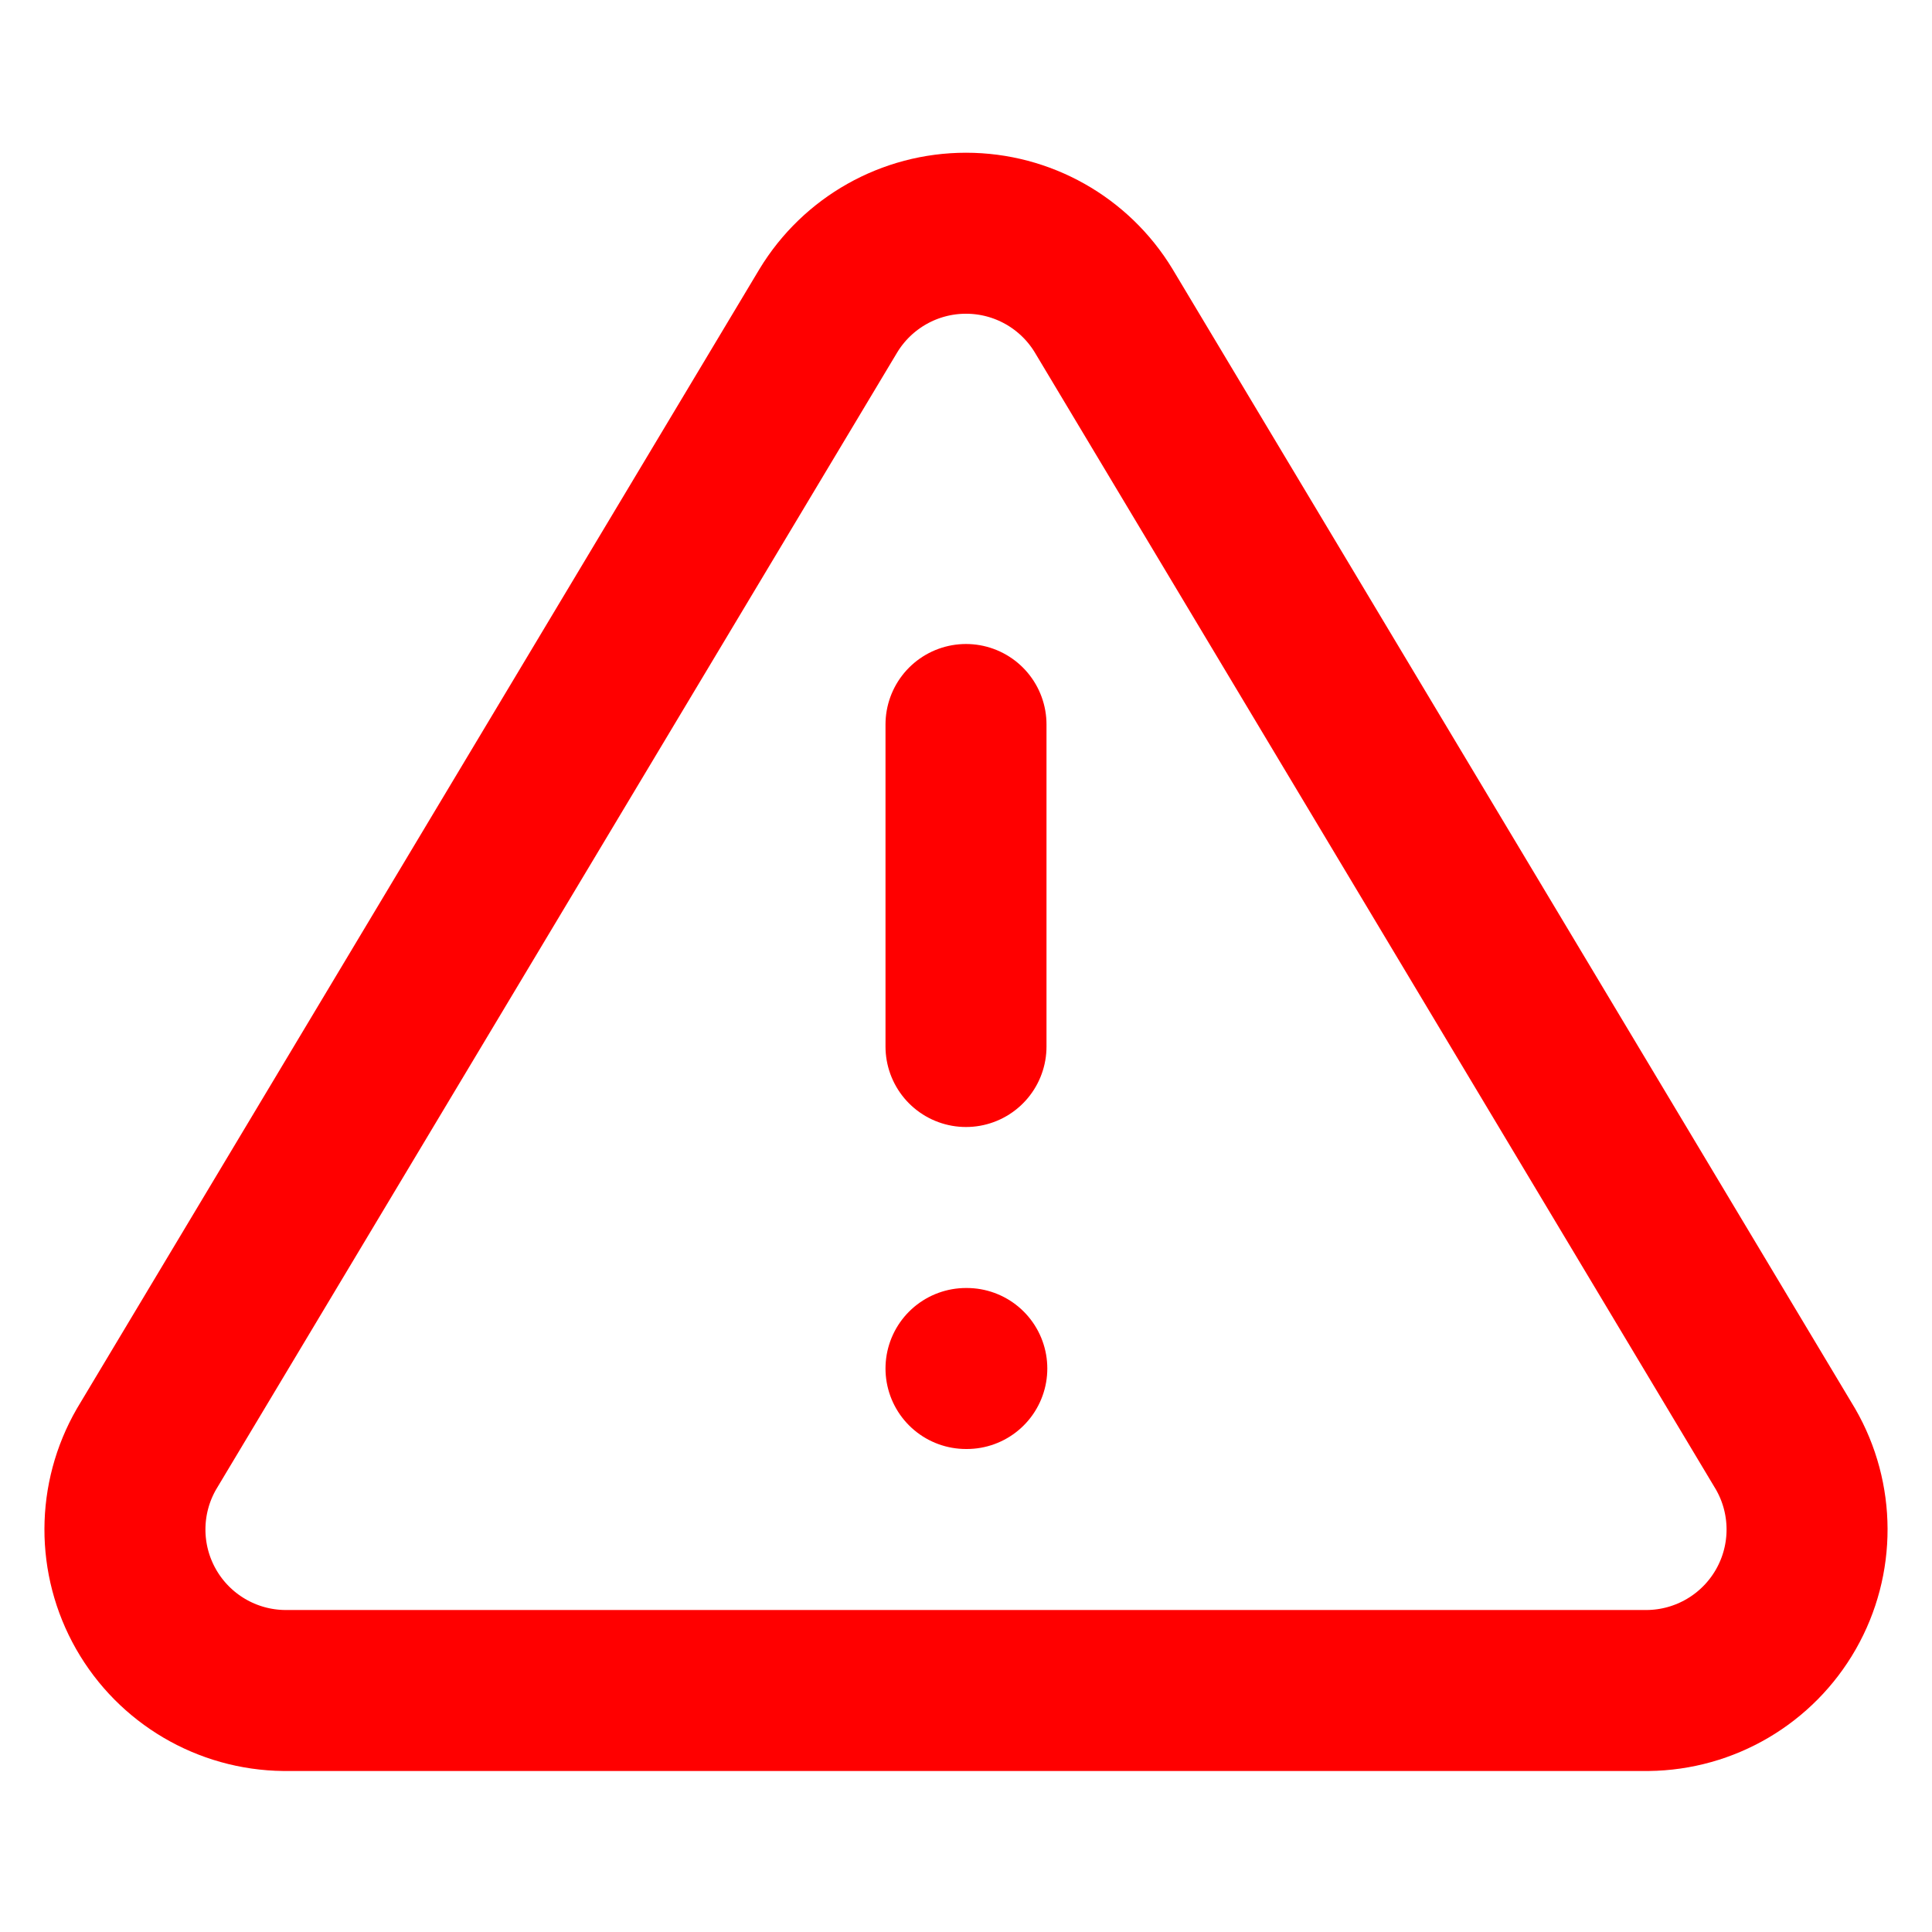
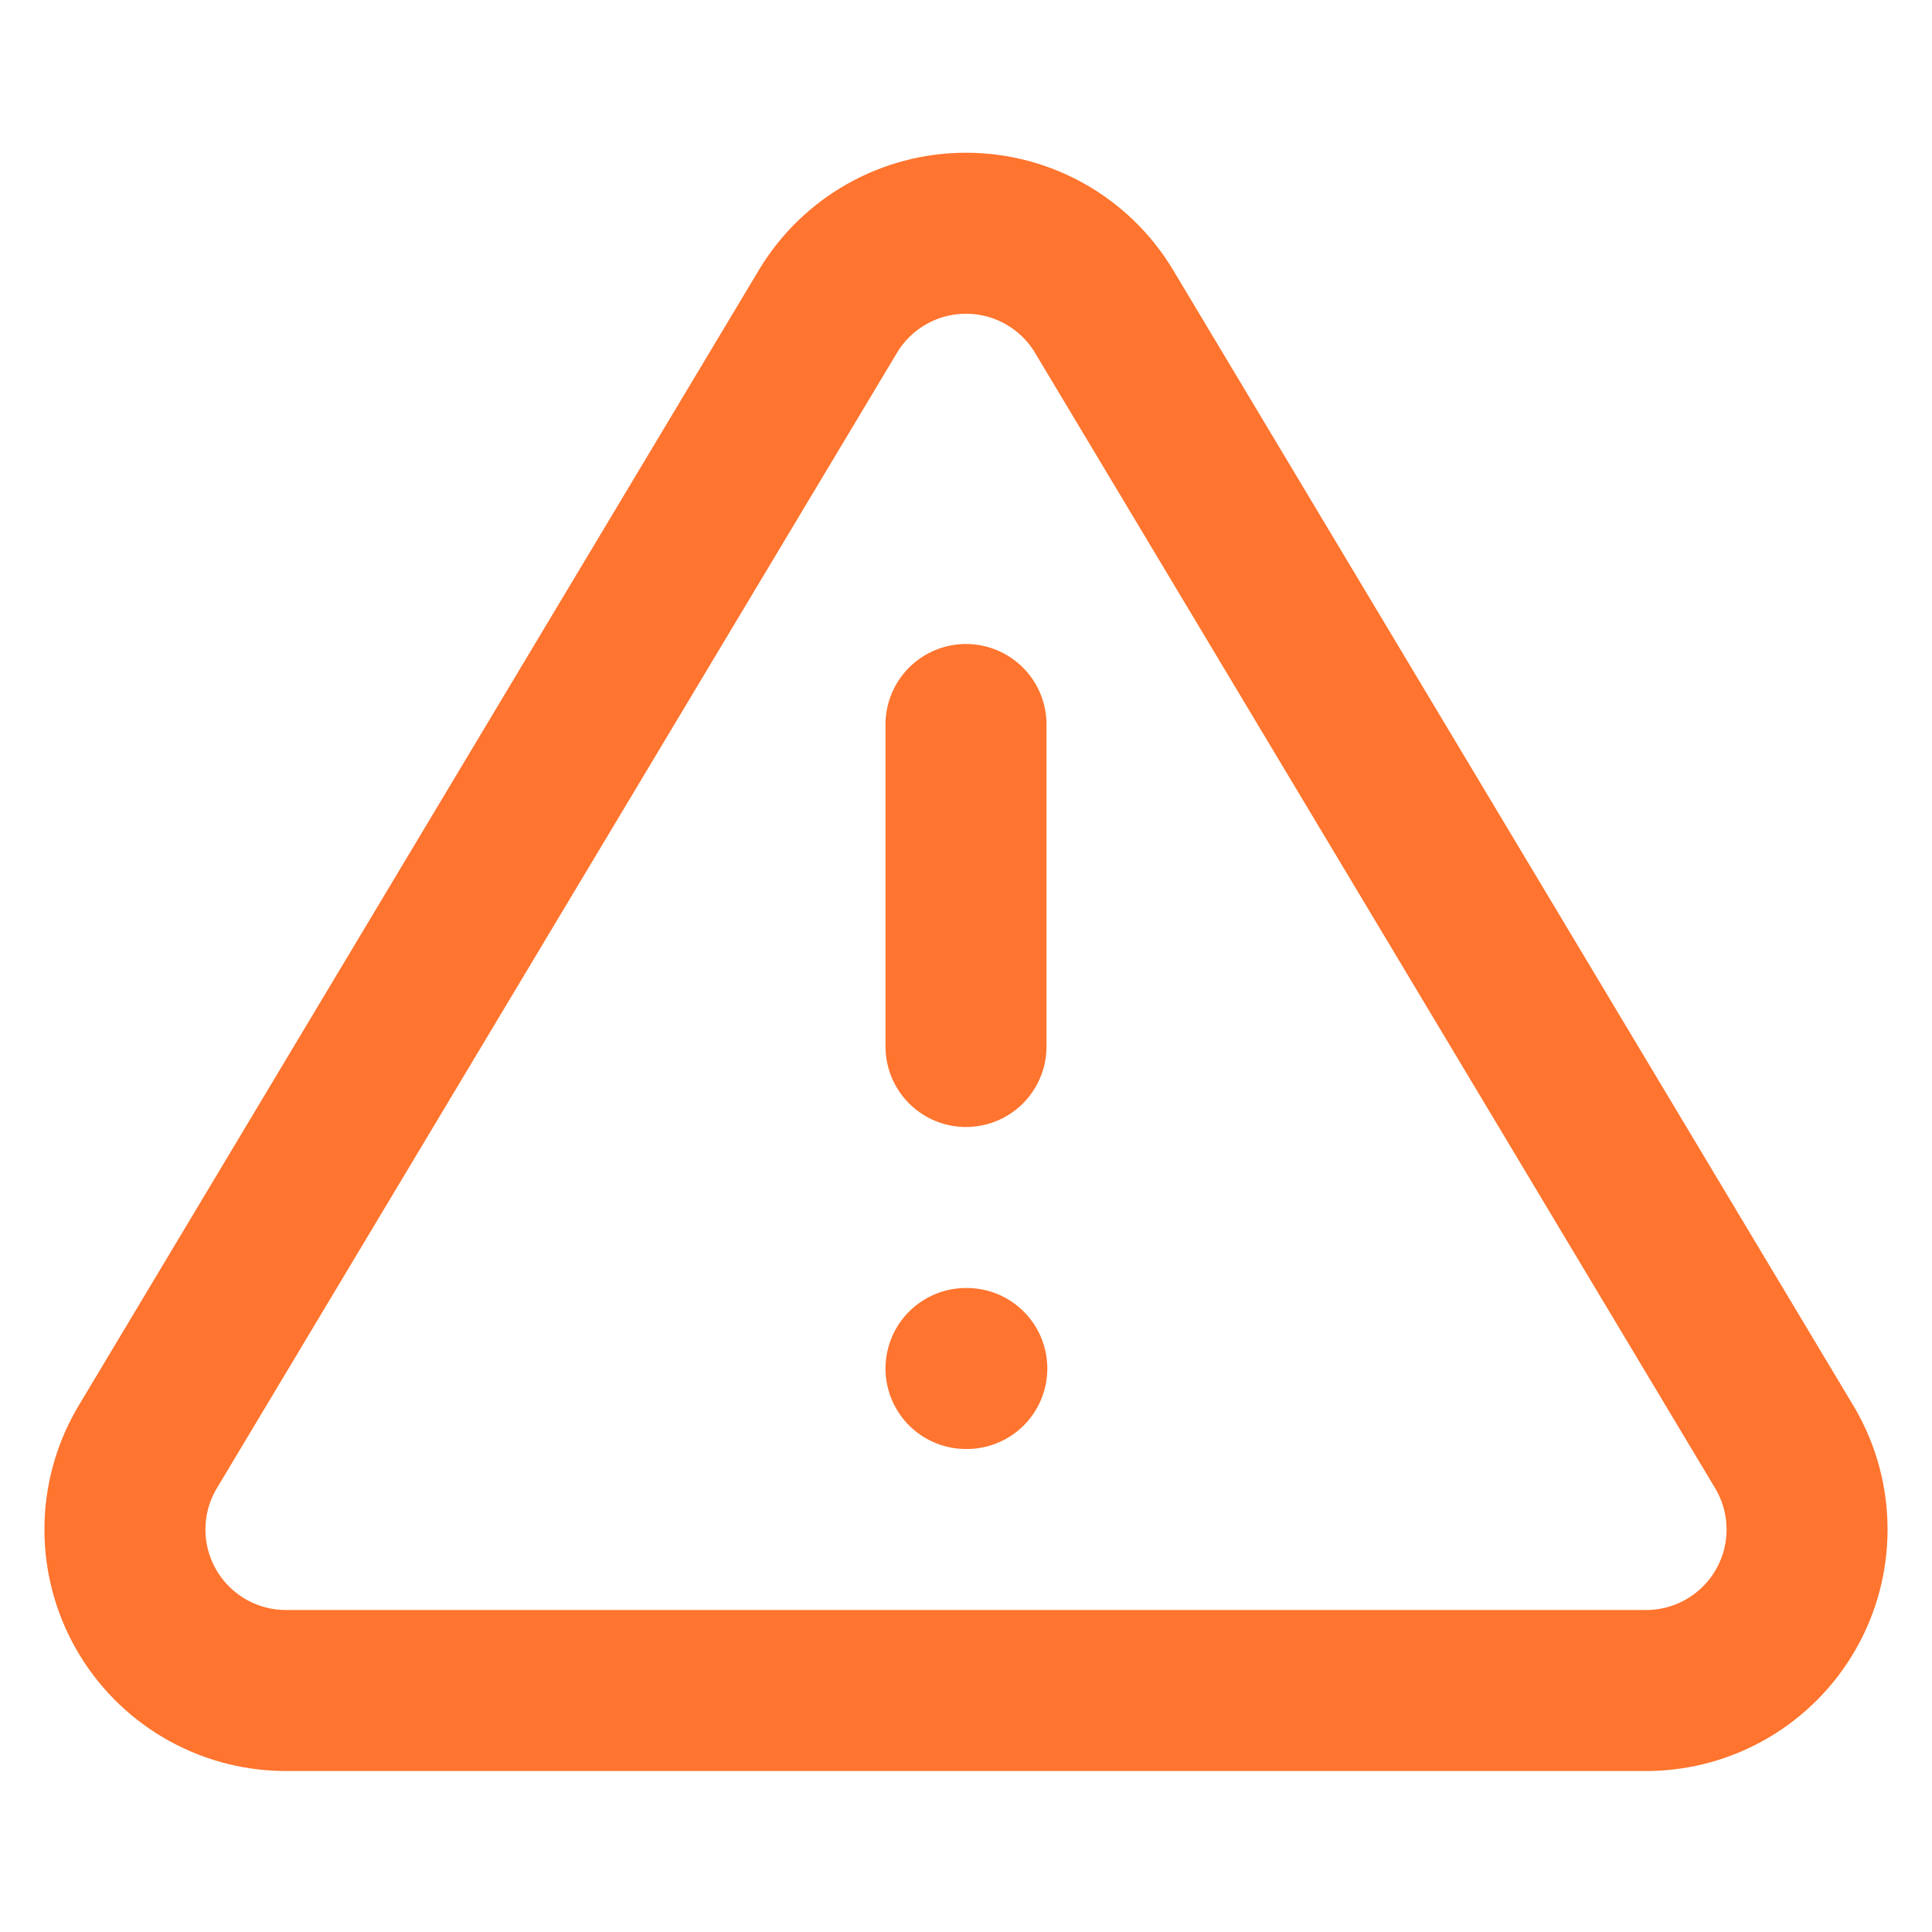
- <svg xmlns="http://www.w3.org/2000/svg" width="52" height="52" viewBox="0 0 24 24" fill="none" stroke="red" stroke-width="2" stroke-linecap="round" stroke-linejoin="round" class="feather feather-alert-triangle">
+ <svg xmlns="http://www.w3.org/2000/svg" width="24" height="24" viewBox="0 0 24 24" fill="none" stroke="#ff742e" stroke-width="2" stroke-linecap="round" stroke-linejoin="round" class="feather feather-alert-triangle">
  <path d="M10.29 3.86L1.82 18a2 2 0 0 0 1.71 3h16.94a2 2 0 0 0 1.71-3L13.71 3.86a2 2 0 0 0-3.42 0z" />
  <line x1="12" y1="9" x2="12" y2="13" />
  <line x1="12" y1="17" x2="12.01" y2="17" />
</svg>
